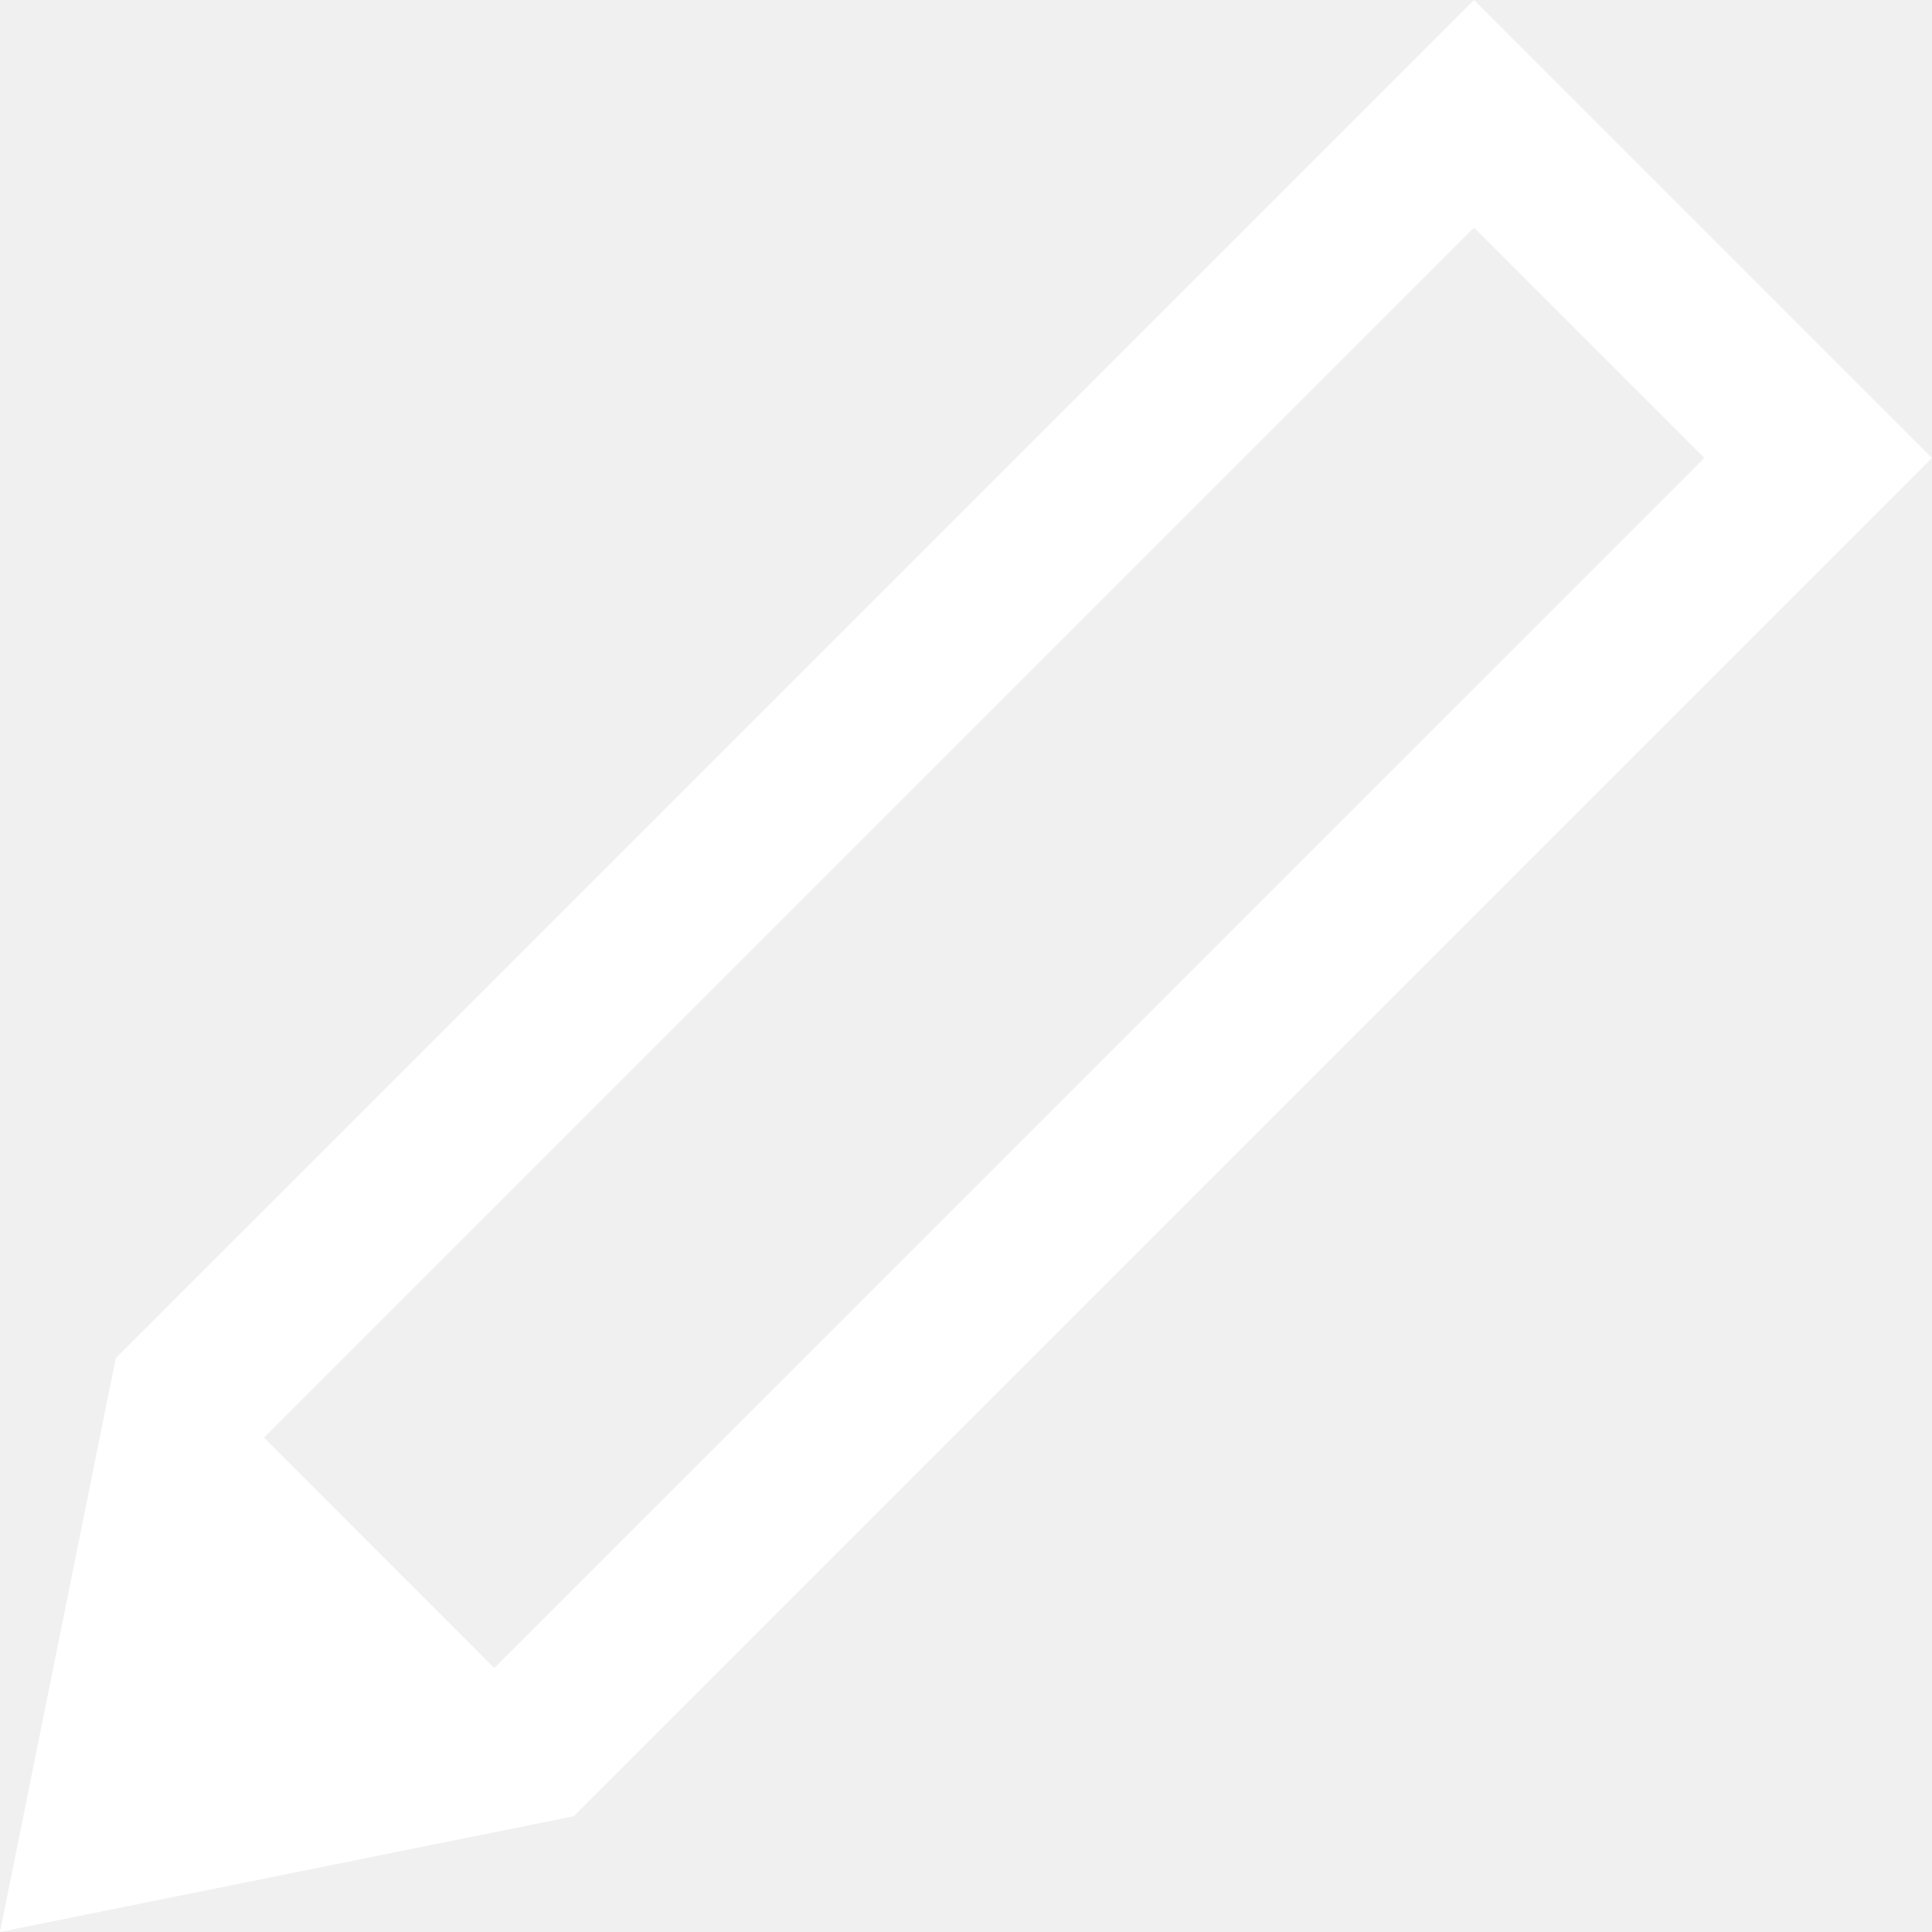
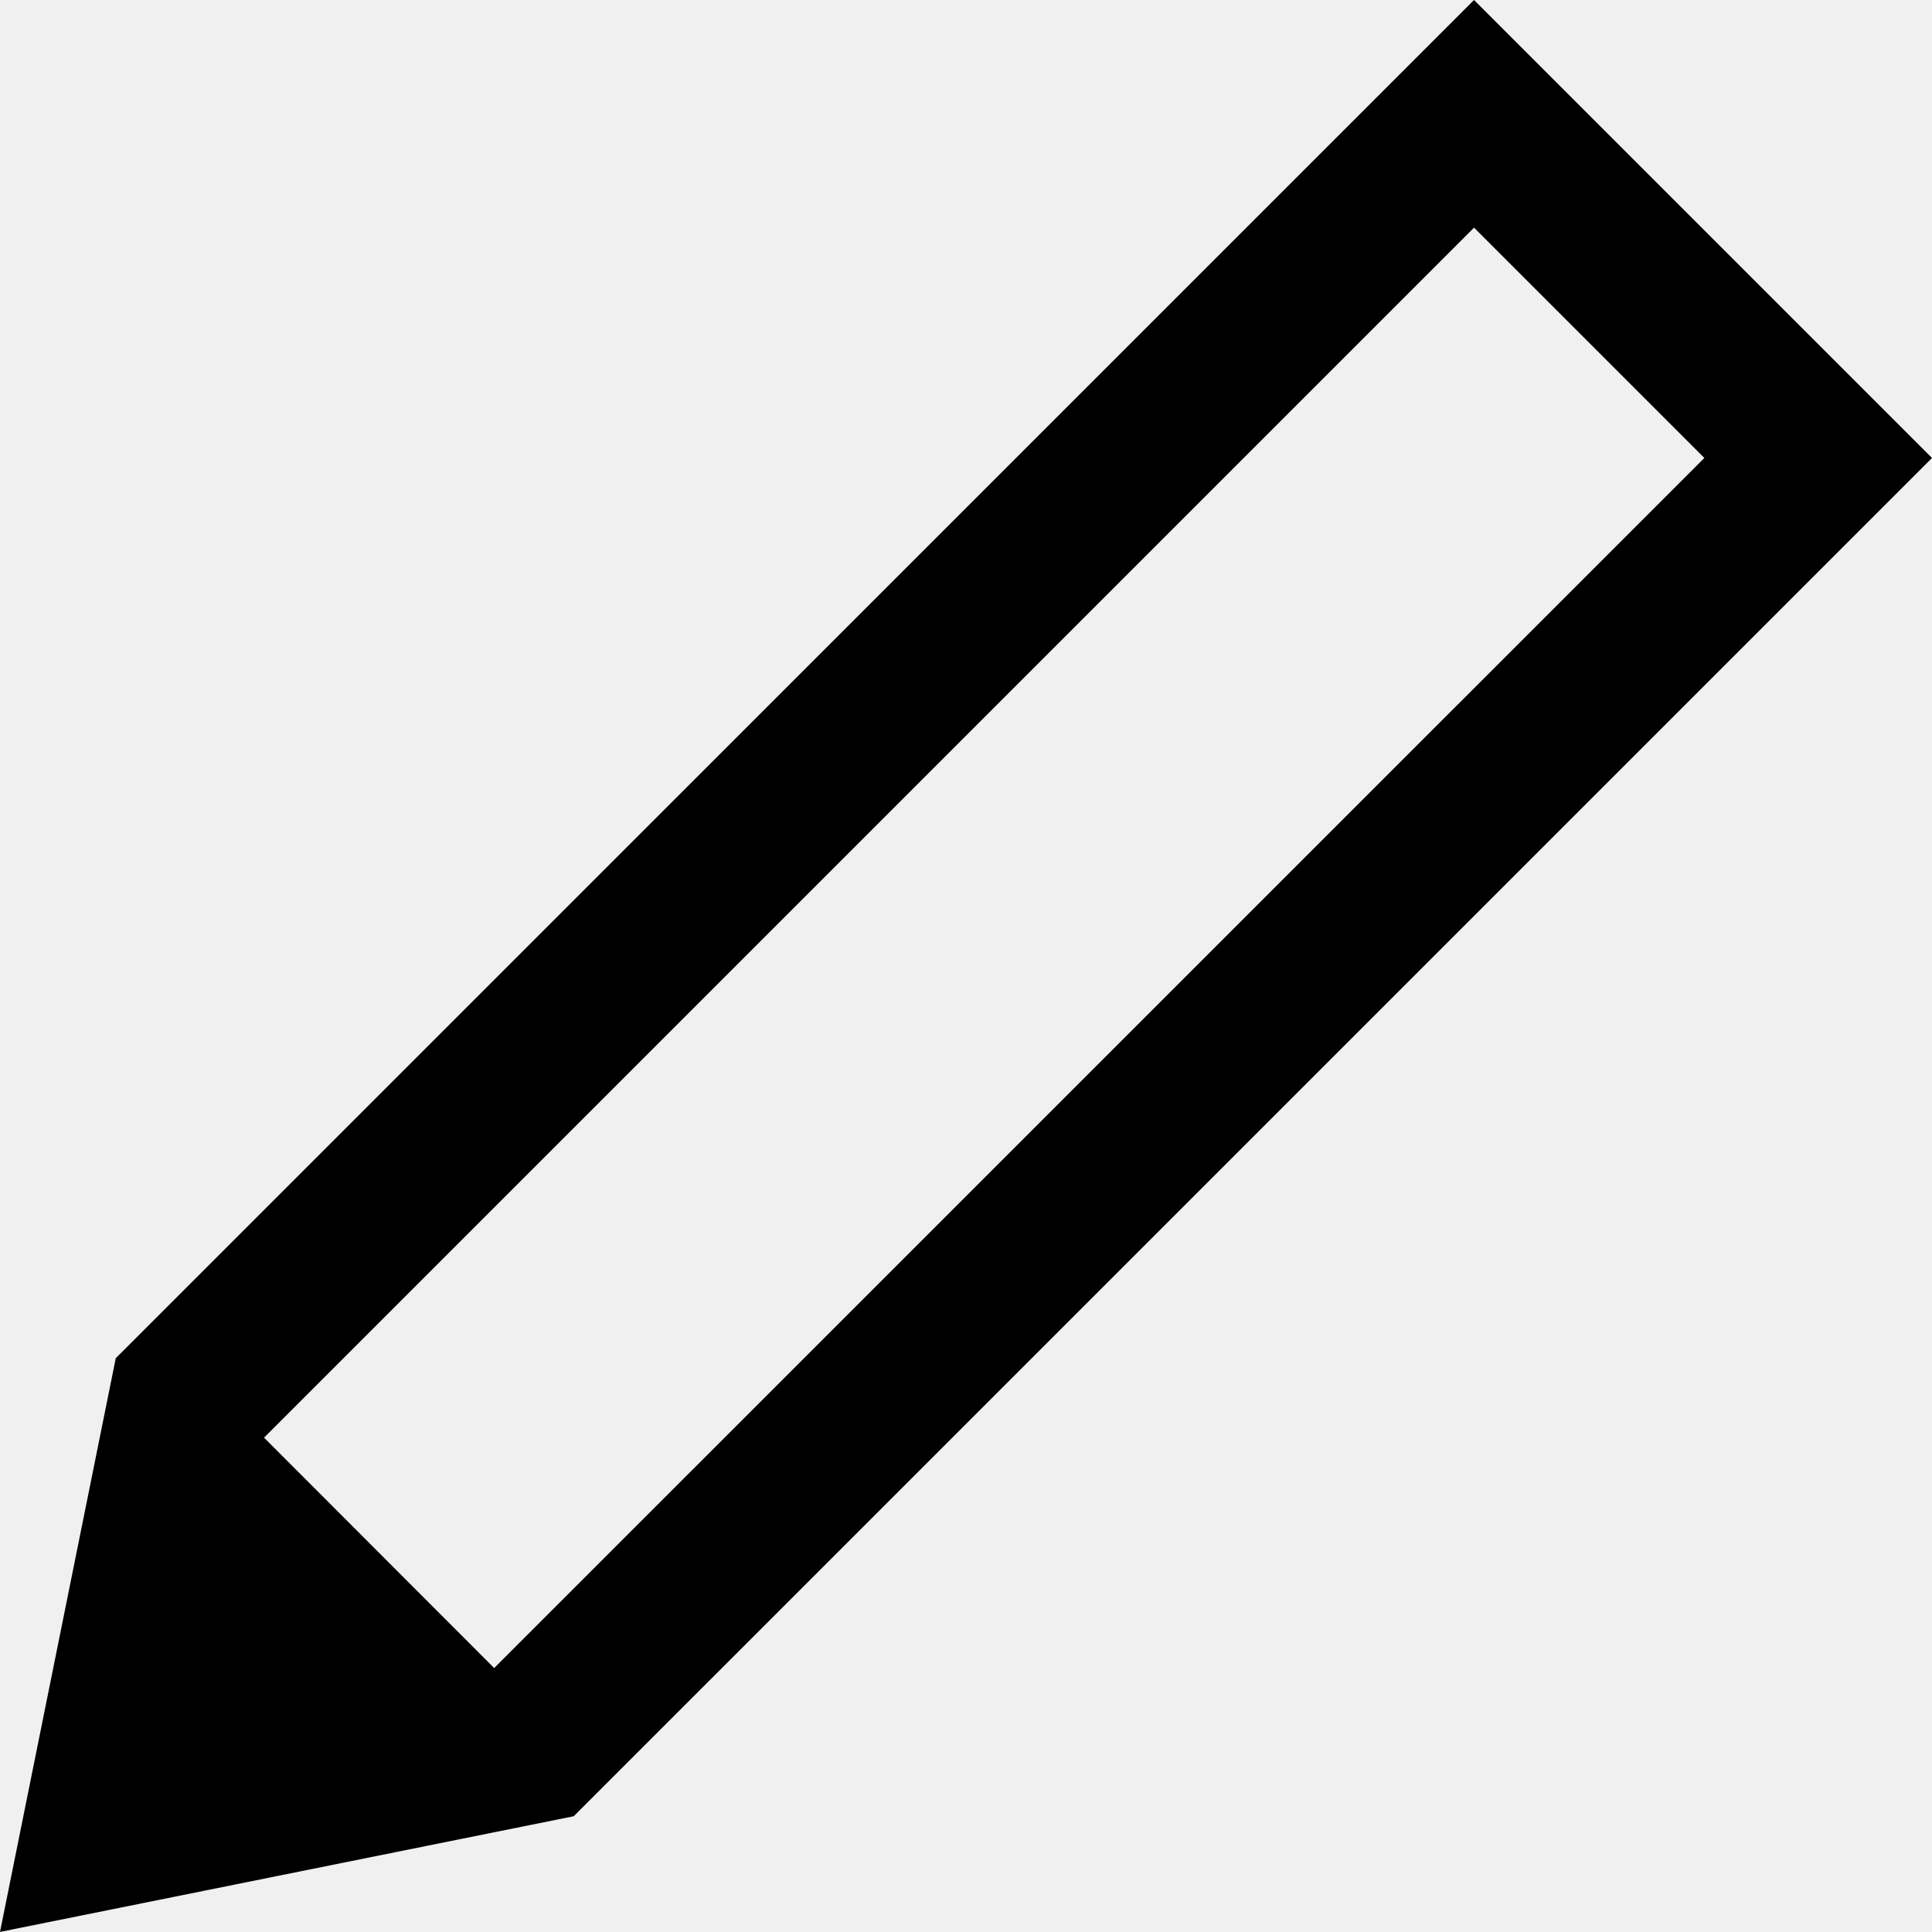
- <svg xmlns="http://www.w3.org/2000/svg" id="svg4" version="1.1" viewBox="0 0 24 24" height="24" width="24">
+ <svg xmlns="http://www.w3.org/2000/svg" id="svg4" version="1.1" viewBox="0 0 24 24">
  <defs id="defs8" />
-   <path style="fill:#ffffff" id="path2" d="M18.311 2.828l2.861 2.861-15.033 15.032-2.859-2.862 15.031-15.031zm0-2.828l-16.873 16.872-1.438 7.127 7.127-1.437 16.873-16.873-5.689-5.689z" />
+   <path id="path2" d="M18.311 2.828l2.861 2.861-15.033 15.032-2.859-2.862 15.031-15.031zm0-2.828l-16.873 16.872-1.438 7.127 7.127-1.437 16.873-16.873-5.689-5.689z" />
</svg>
